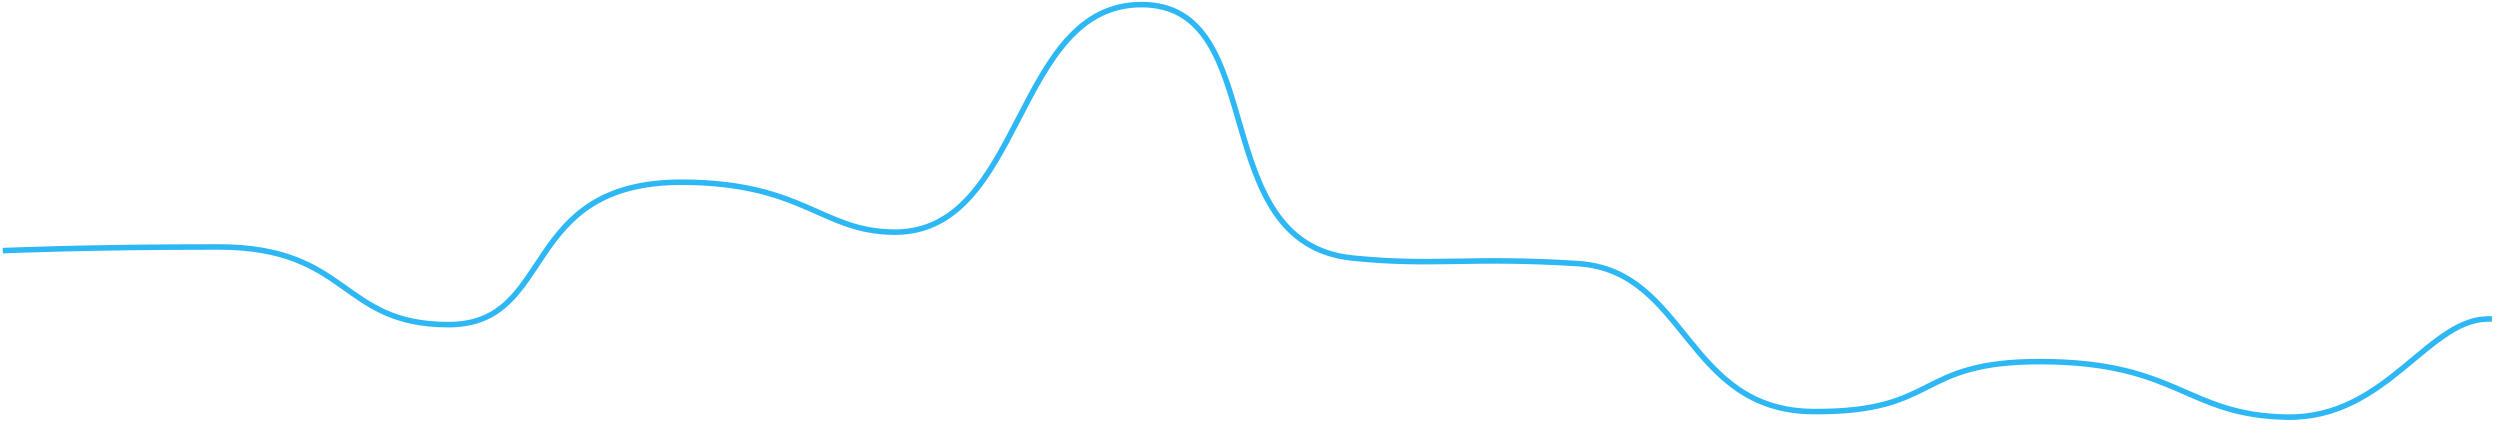
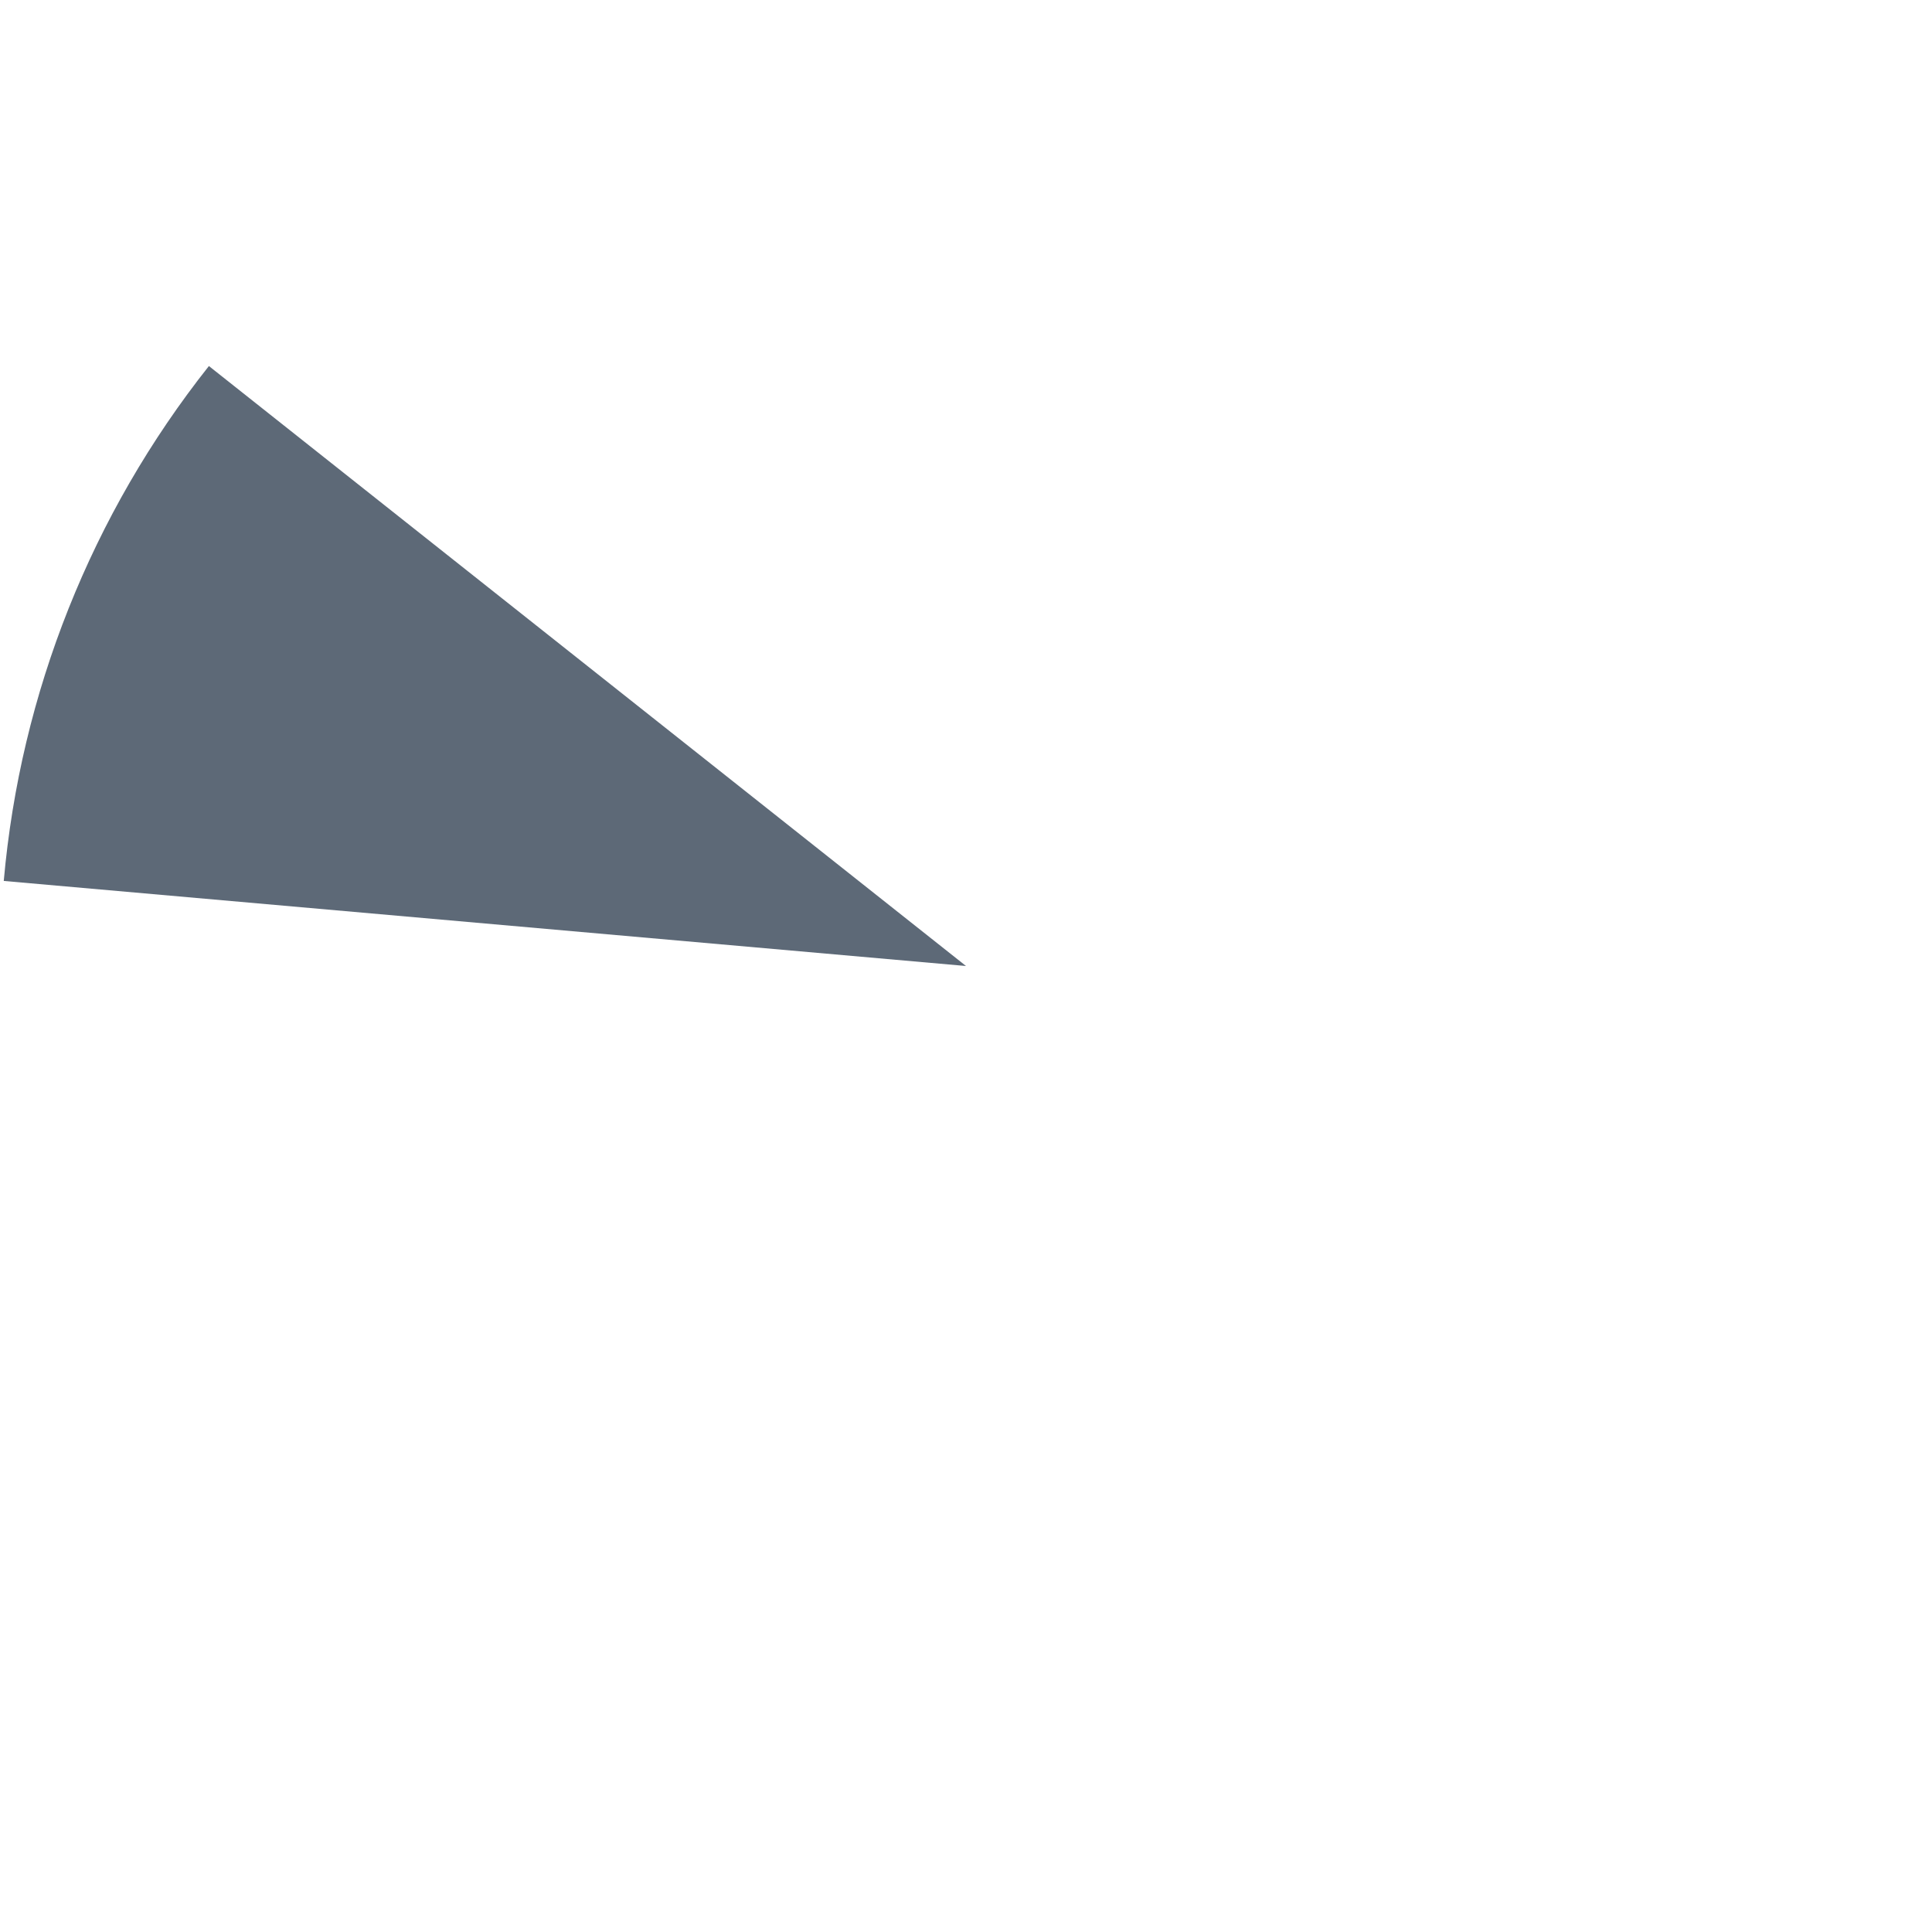
- <svg xmlns="http://www.w3.org/2000/svg" version="1.1" width="901px" height="153px">
-   <g transform="matrix(1 0 0 1 -822 -3071 )">
-     <path d="M 0 89.333  C 0 89.333  29.888 88  77.571 88  C 125.255 88  121.376 116  160.618 116  C 199.86 116  185.524 64.206  245.49 64.667  C 288.838 65  295.152 82.482  321.236 82.667  C 368.235 83  364.128 0.333  410.671 0.667  C 457.213 1  433.066 86.604  486.417 92  C 516.076 95  528.168 91.5  567.638 94  C 607.108 96.5  606.424 147  652.51 147.333  C 698.597 147.667  688.709 129.191  734.644 129.333  C 784.281 129.487  786.663 148.667  823.167 149.333  C 859.671 150  874.574 112.512  897.087 114  " stroke-width="2" stroke="#2db7f5" fill="none" transform="matrix(1 0 0 1 823 3072 )" />
+ <svg xmlns="http://www.w3.org/2000/svg" version="1.1" width="160px" height="160px">
+   <g transform="matrix(1 0 0 1 -1060 -2678 )">
+     <path d="M 1077.3 2708.314  L 1140 2758  L 1060.311 2750.956  C 1061.687 2735.388  1067.593 2720.564  1077.3 2708.314  Z " fill-rule="nonzero" fill="#5d6977" stroke="none" />
  </g>
</svg>
